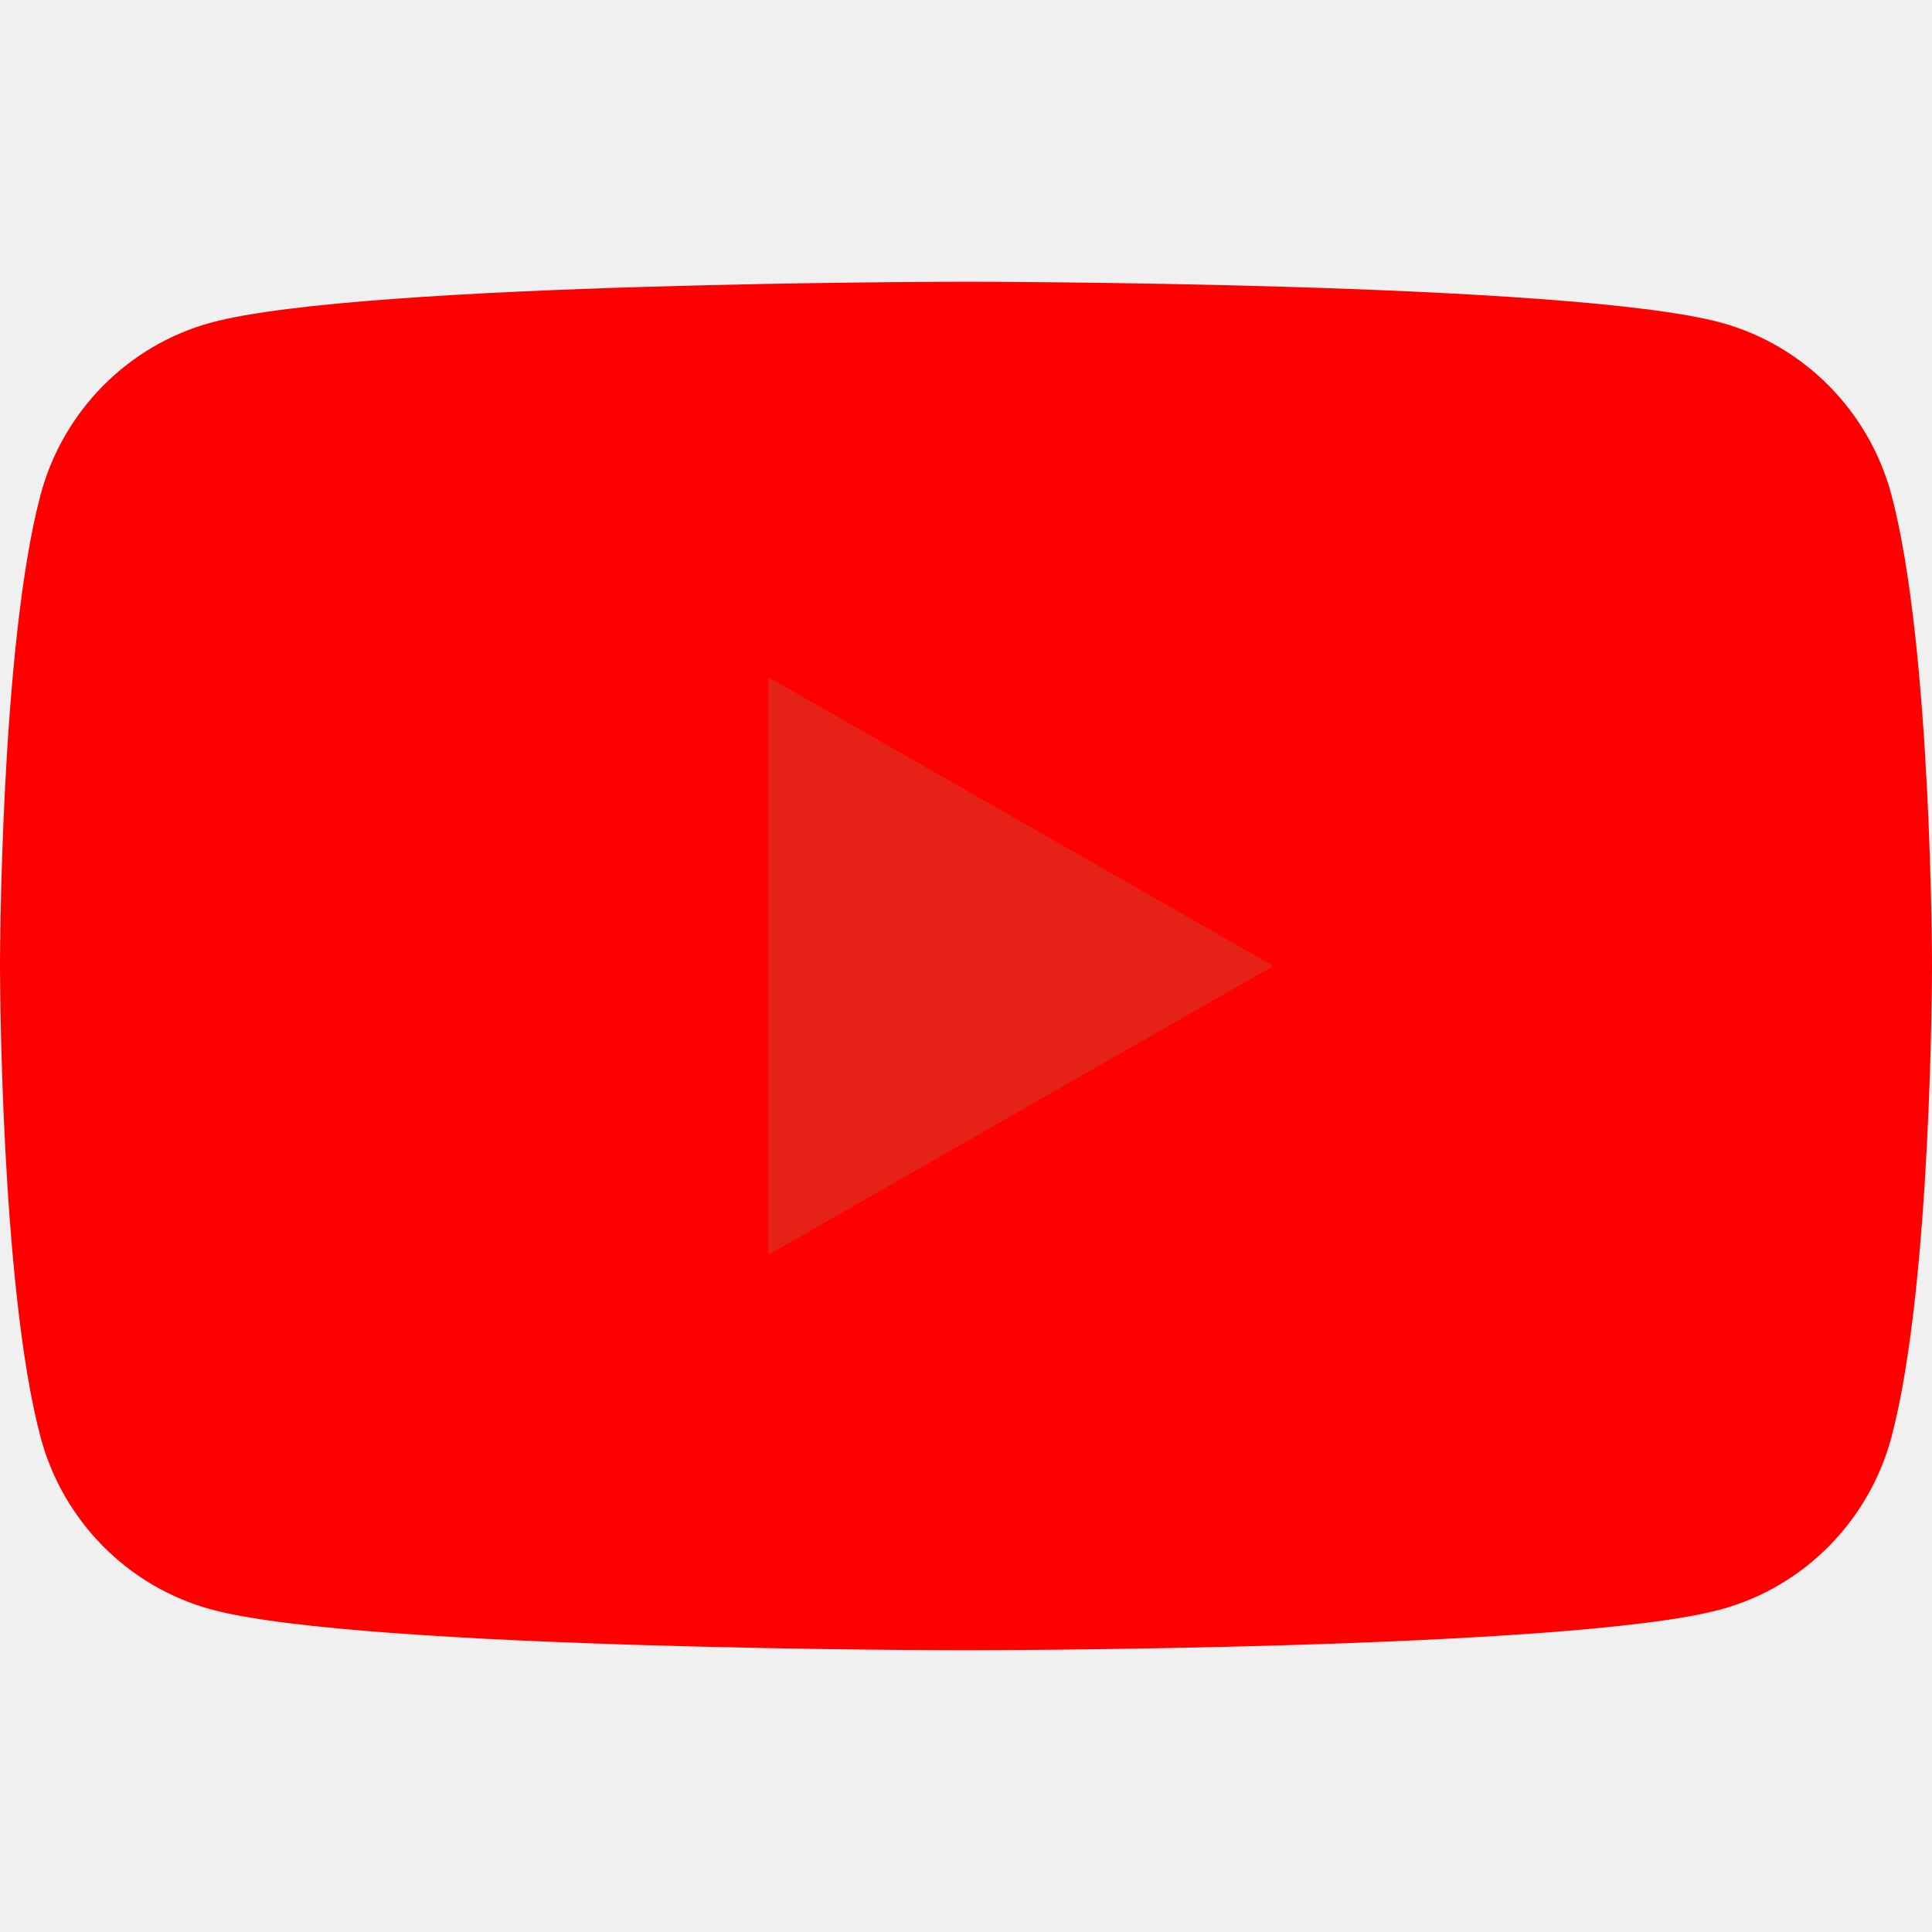
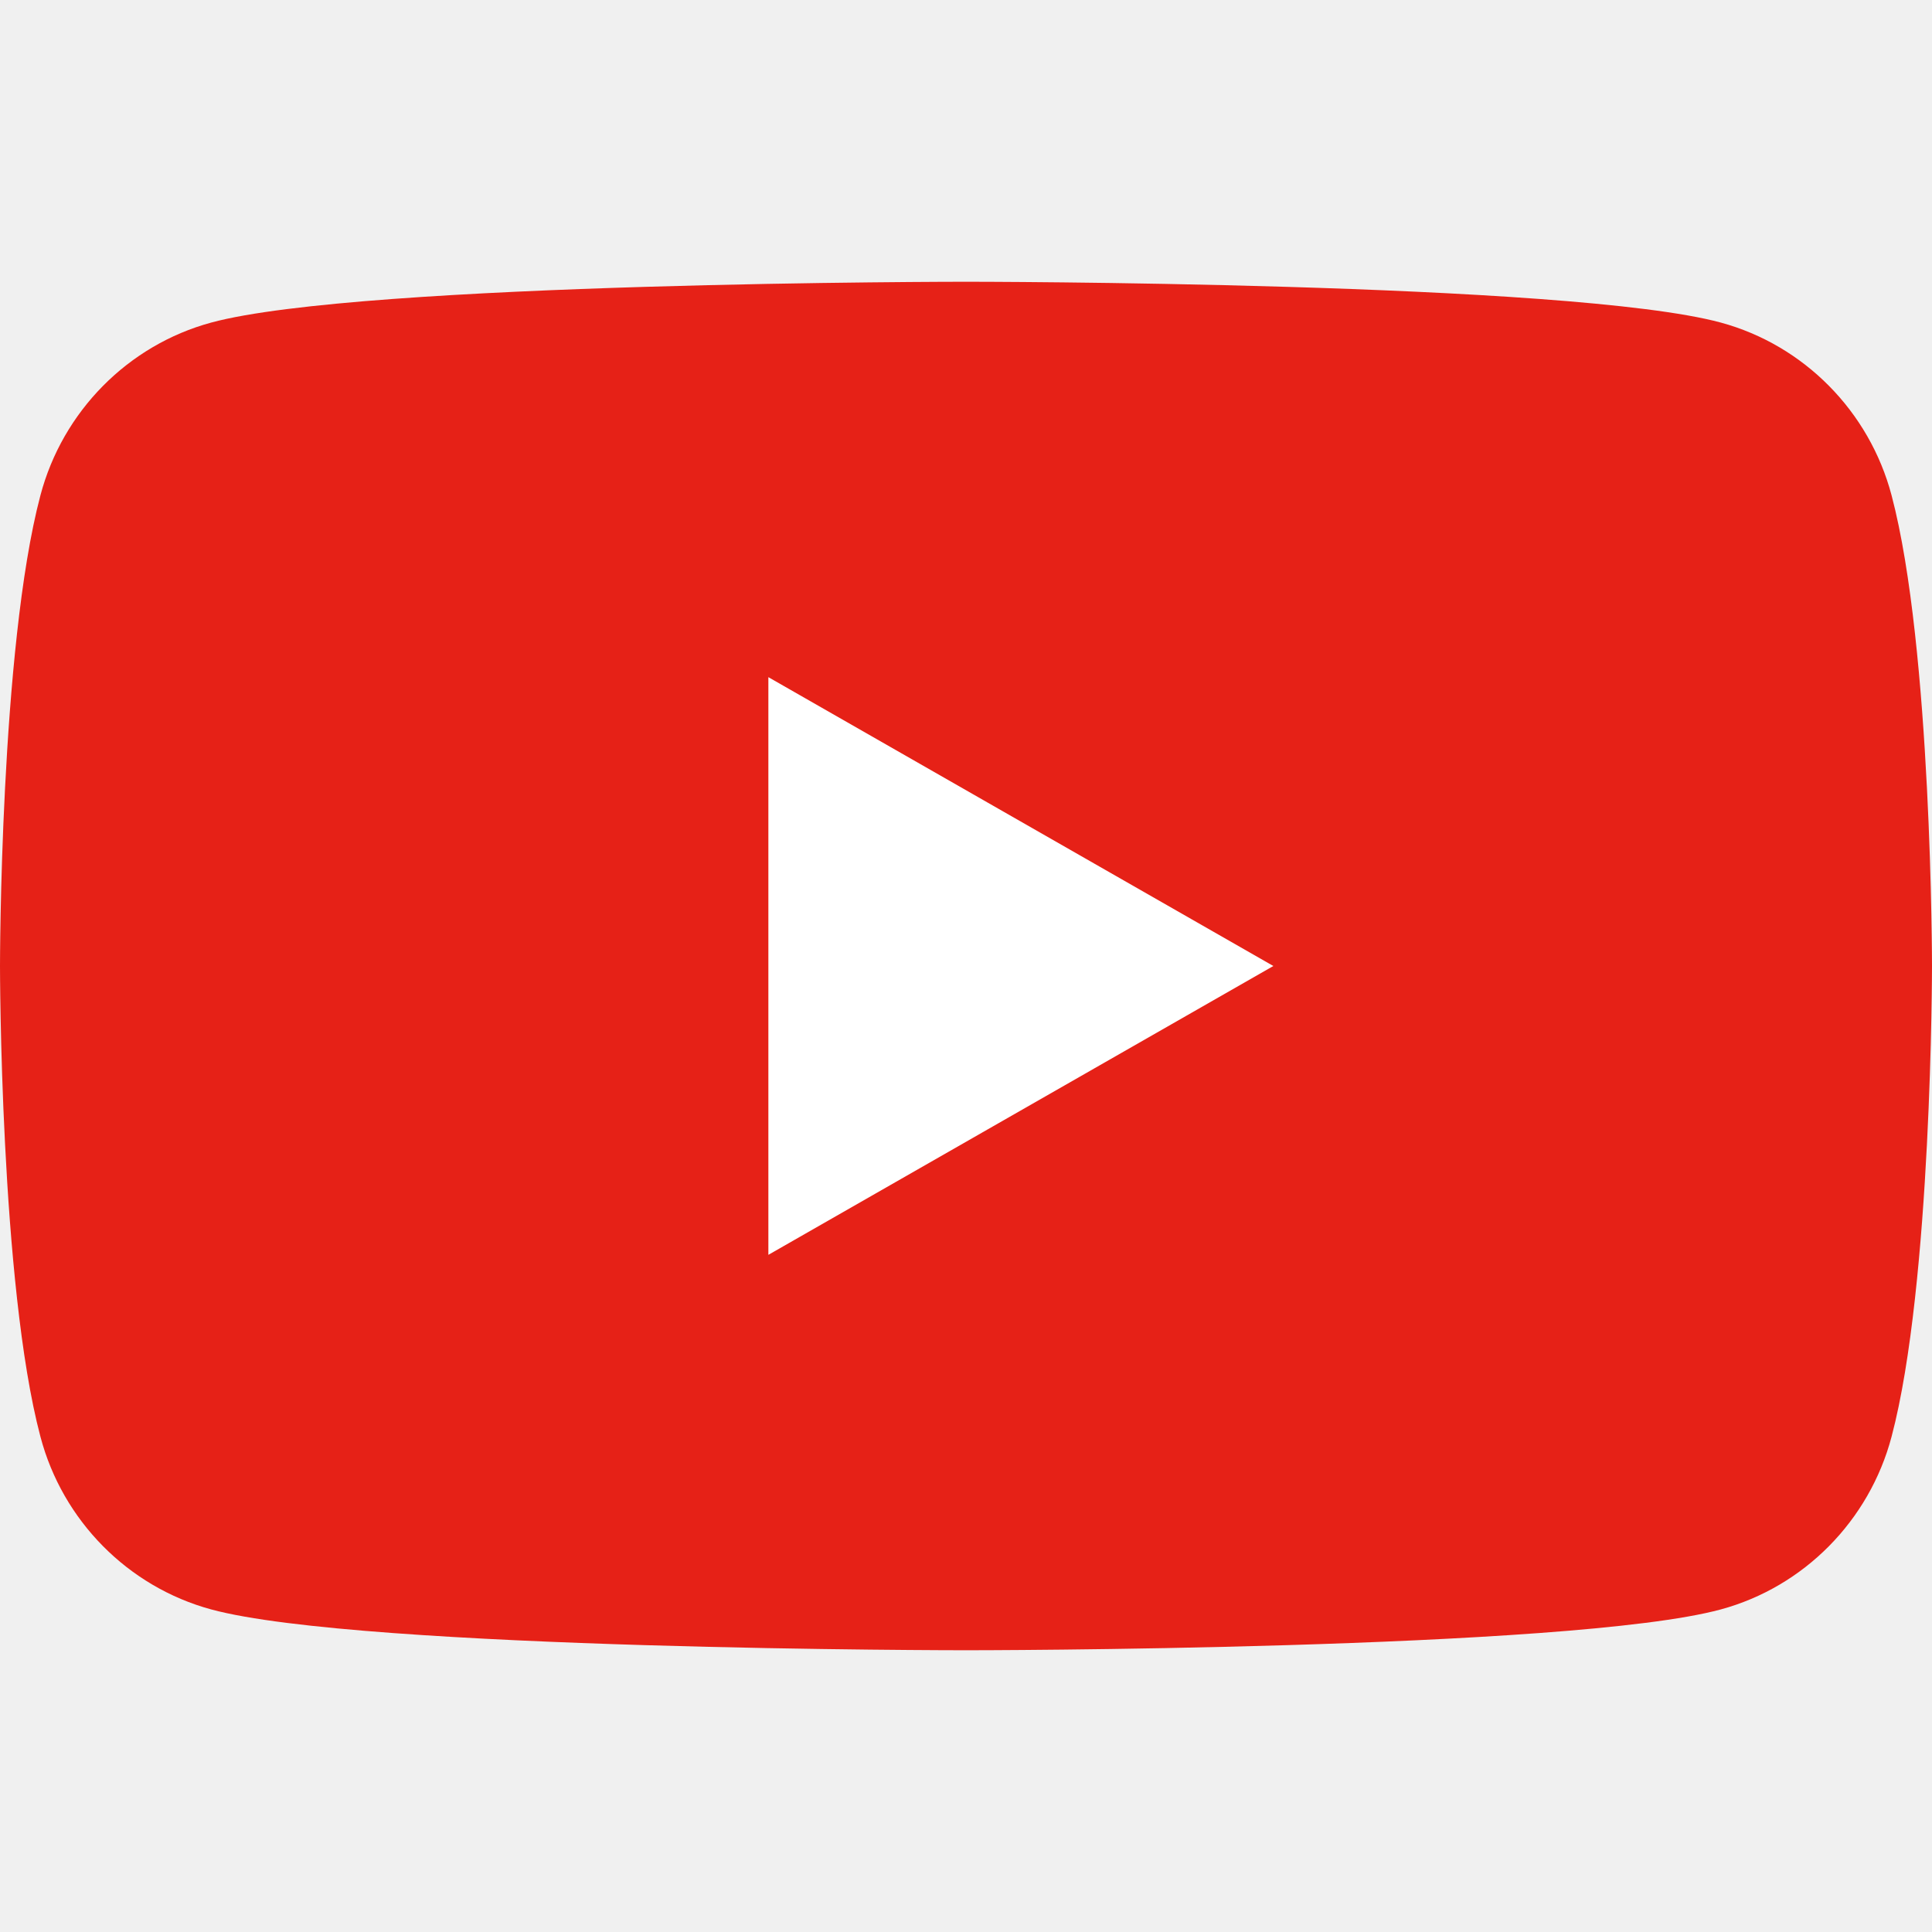
<svg xmlns="http://www.w3.org/2000/svg" fill="none" height="24" viewBox="0 0 24 24" width="24">
-   <path d="m23.498 6.154c-.276-1.045-1.09-1.867-2.122-2.147-1.871-.507-9.376-.507-9.376-.507s-7.505 0-9.376.507c-1.032.28-1.846 1.102-2.122 2.147-.502 1.895-.502 5.846-.502 5.846s0 3.951.502 5.846c.275 1.045 1.09 1.867 2.122 2.147 1.871.507 9.376.507 9.376.507s7.505 0 9.376-.507c1.032-.28 1.846-1.102 2.122-2.147.502-1.895.502-5.846.502-5.846s0-3.951-.502-5.846z" fill="#f00" />
-   <path d="m9.545 15.588 6.273-3.588-6.273-3.588z" fill="#E62117" />
+   <path d="m23.498 6.154c-.276-1.045-1.09-1.867-2.122-2.147-1.871-.507-9.376-.507-9.376-.507s-7.505 0-9.376.507c-1.032.28-1.846 1.102-2.122 2.147-.502 1.895-.502 5.846-.502 5.846s0 3.951.502 5.846c.275 1.045 1.09 1.867 2.122 2.147 1.871.507 9.376.507 9.376.507s7.505 0 9.376-.507c1.032-.28 1.846-1.102 2.122-2.147.502-1.895.502-5.846.502-5.846s0-3.951-.502-5.846z" fill="#E62117" />
+   <path d="m9.545 15.588 6.273-3.588-6.273-3.588z" fill="#fff" />
</svg>
